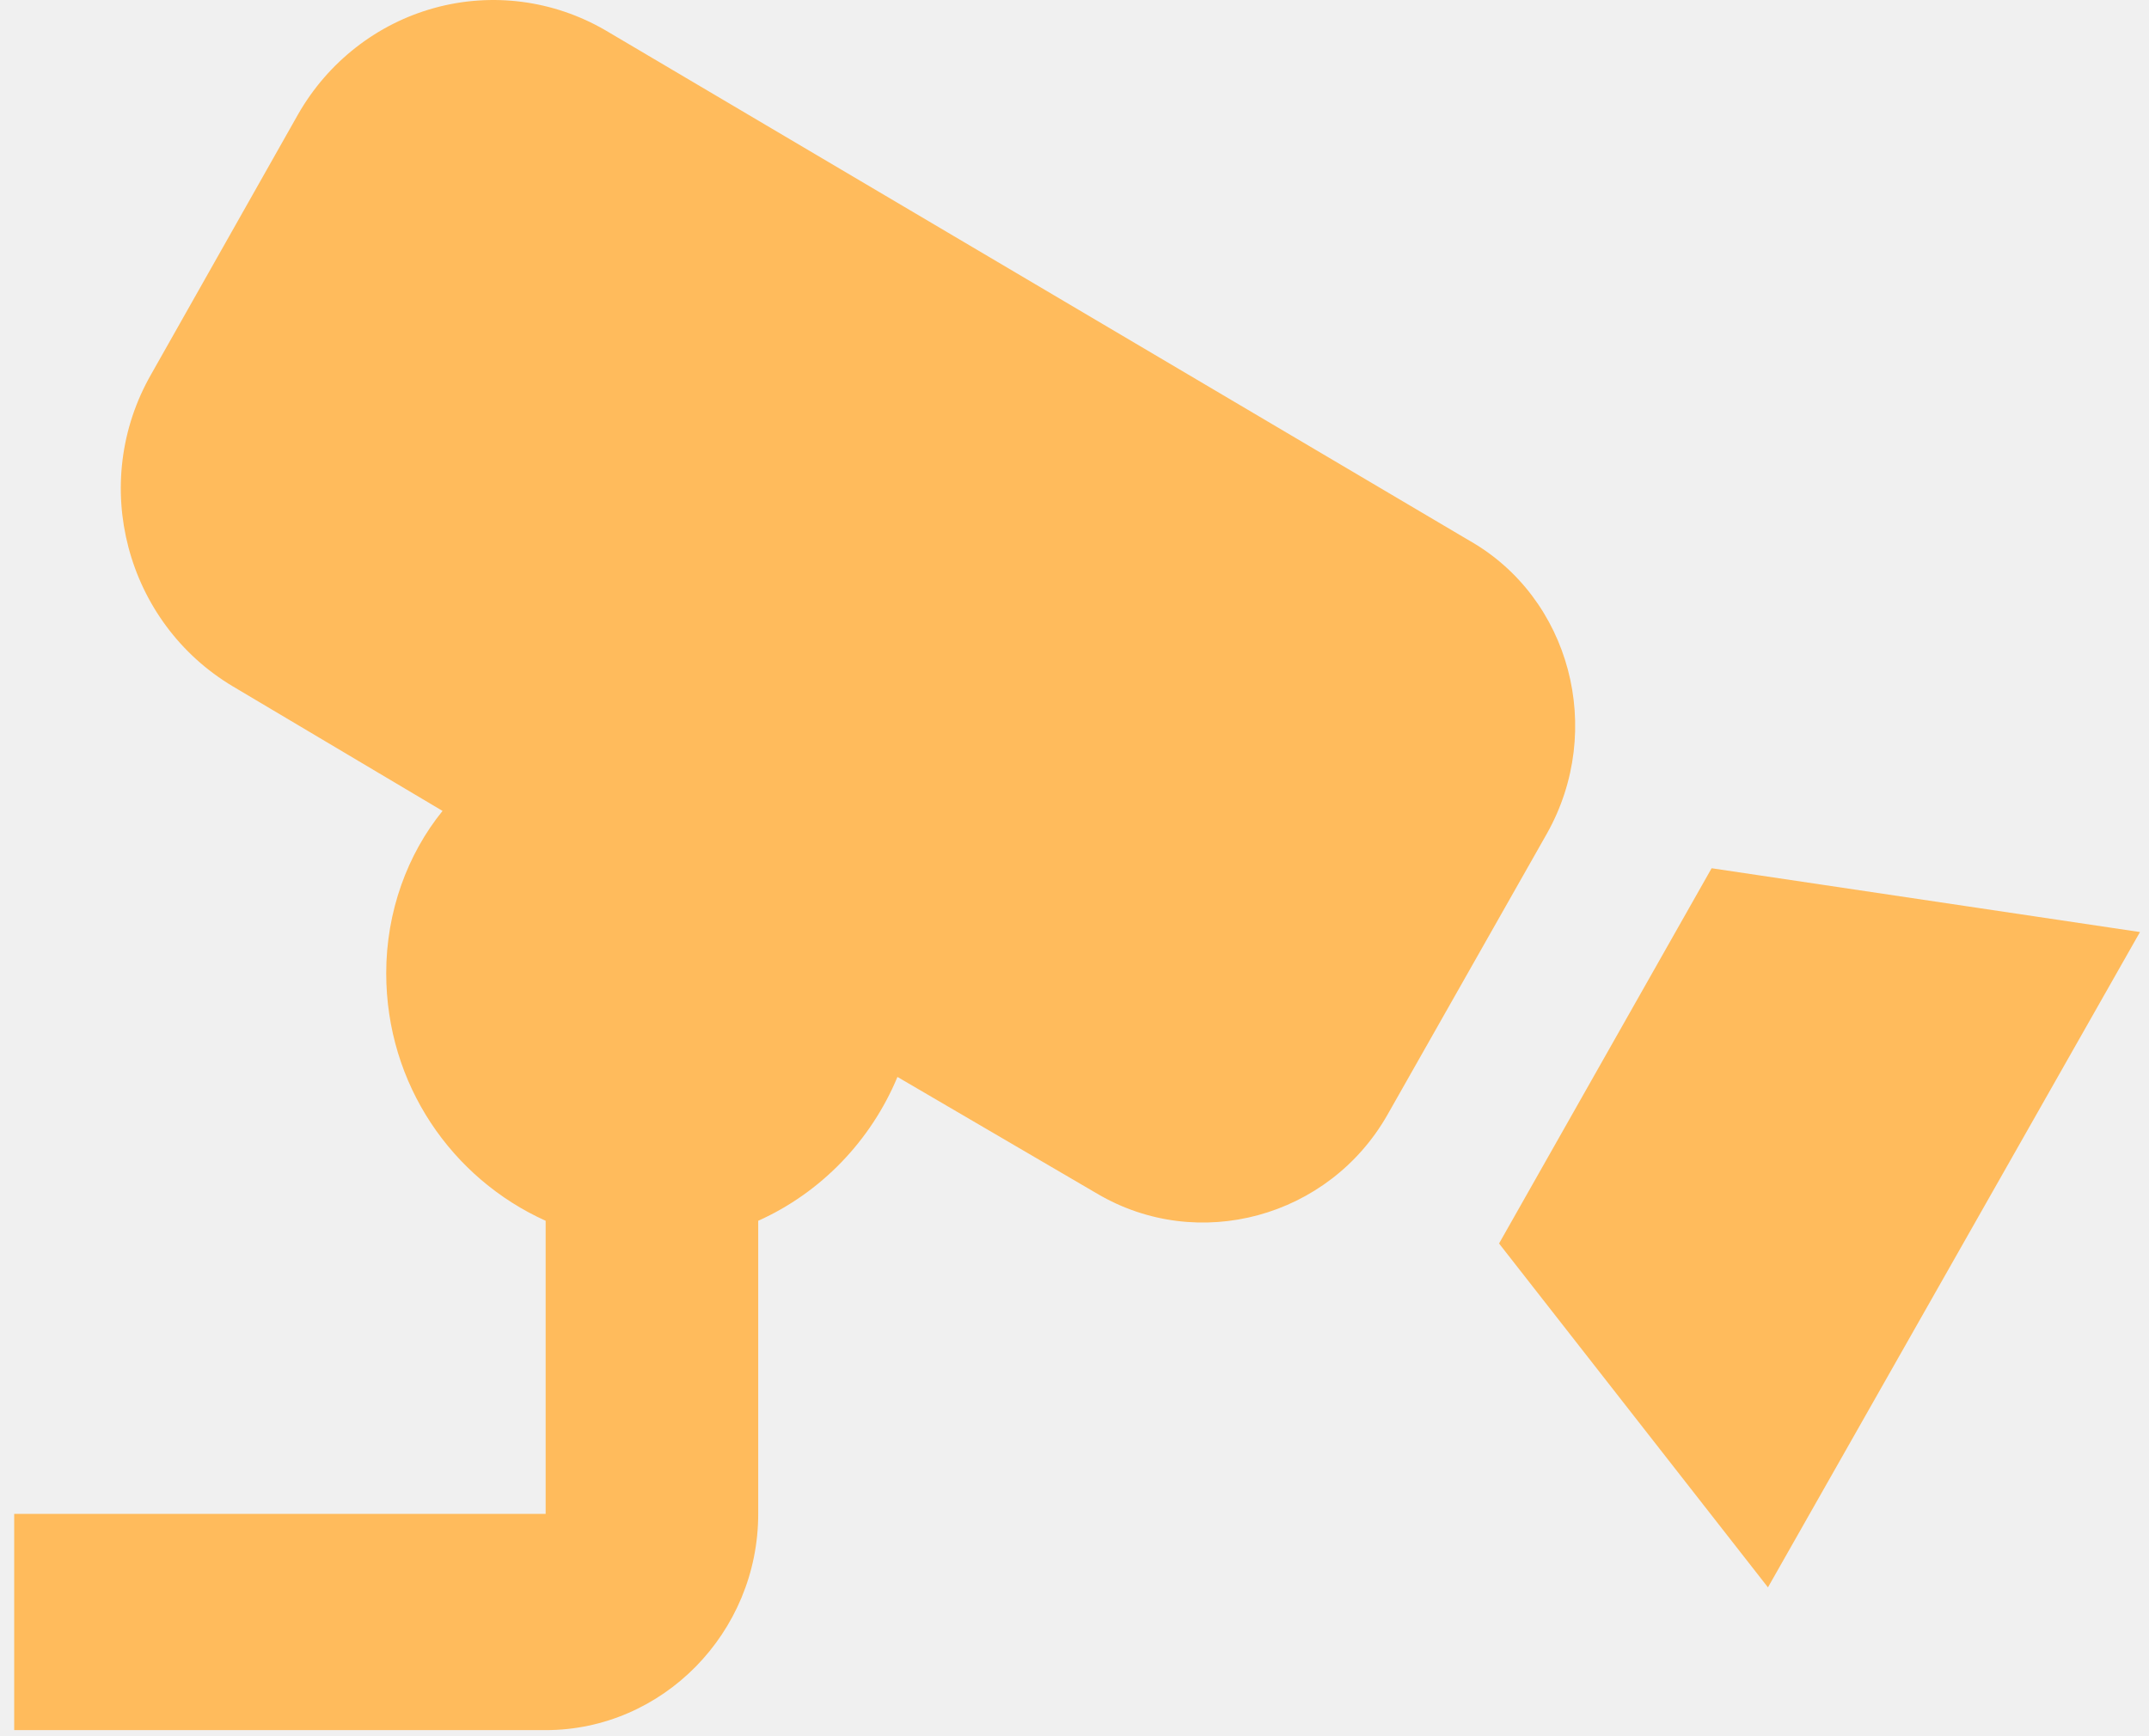
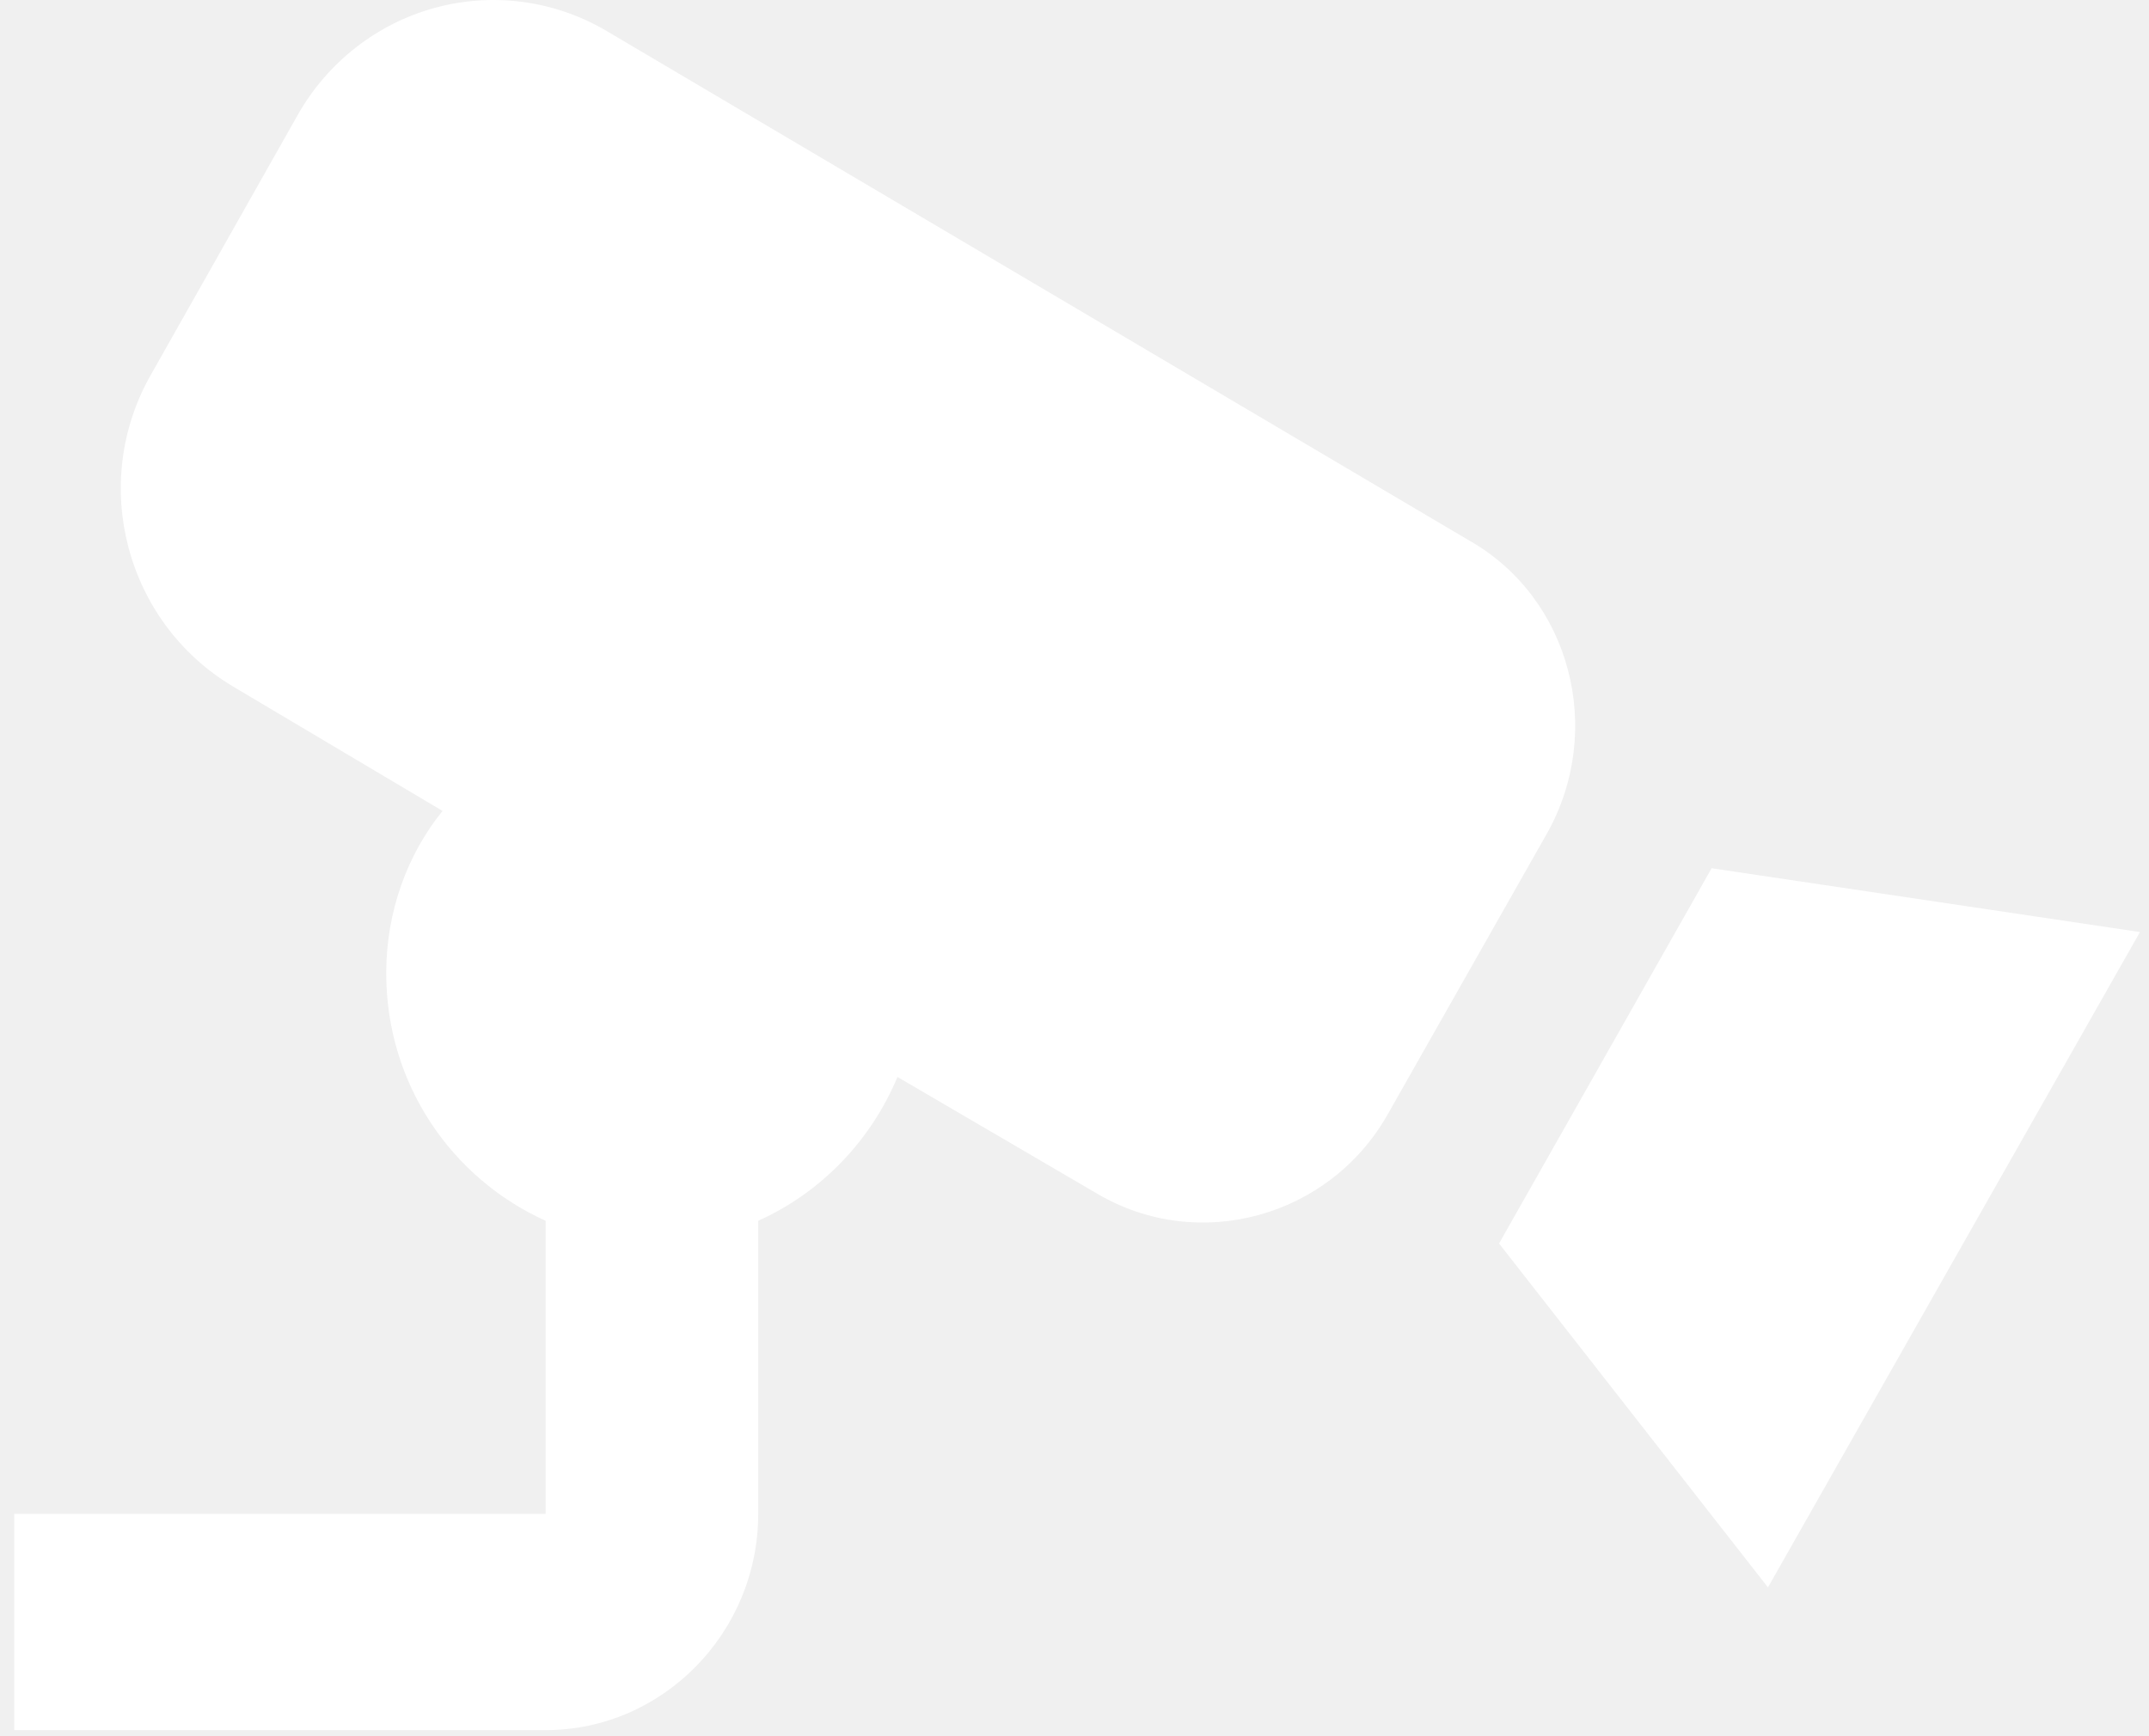
<svg xmlns="http://www.w3.org/2000/svg" width="125" height="101" viewBox="0 0 125 101" fill="none">
-   <path d="M99.559 50.514L87.195 72.346L102.836 92.353L124.475 54.226L99.559 50.514ZM31.738 88.075V71.024C26.298 68.571 22.465 63.097 22.465 56.616C22.465 53.03 23.701 49.696 25.741 47.179L13.562 39.944C7.317 36.231 5.154 28.115 8.801 21.761L17.333 6.661C19.073 3.609 21.927 1.381 25.273 0.462C28.62 -0.457 32.188 0.007 35.2 1.753L85.463 31.45C91.337 34.784 93.377 42.46 89.977 48.5L80.703 64.859C77.303 70.836 69.698 72.912 63.825 69.451L52.202 62.656C50.656 66.368 47.751 69.388 44.103 71.024V88.075C44.103 94.996 38.539 100.658 31.738 100.658H0.826V88.075H31.738Z" fill="#ffbb5c" />
+   <path d="M99.559 50.514L87.195 72.346L102.836 92.353L124.475 54.226L99.559 50.514ZM31.738 88.075V71.024C26.298 68.571 22.465 63.097 22.465 56.616C22.465 53.03 23.701 49.696 25.741 47.179L13.562 39.944C7.317 36.231 5.154 28.115 8.801 21.761L17.333 6.661C19.073 3.609 21.927 1.381 25.273 0.462C28.62 -0.457 32.188 0.007 35.2 1.753L85.463 31.45C91.337 34.784 93.377 42.46 89.977 48.5L80.703 64.859C77.303 70.836 69.698 72.912 63.825 69.451L52.202 62.656C50.656 66.368 47.751 69.388 44.103 71.024V88.075C44.103 94.996 38.539 100.658 31.738 100.658H0.826V88.075H31.738Z" fill="#ffffff" />
</svg>
